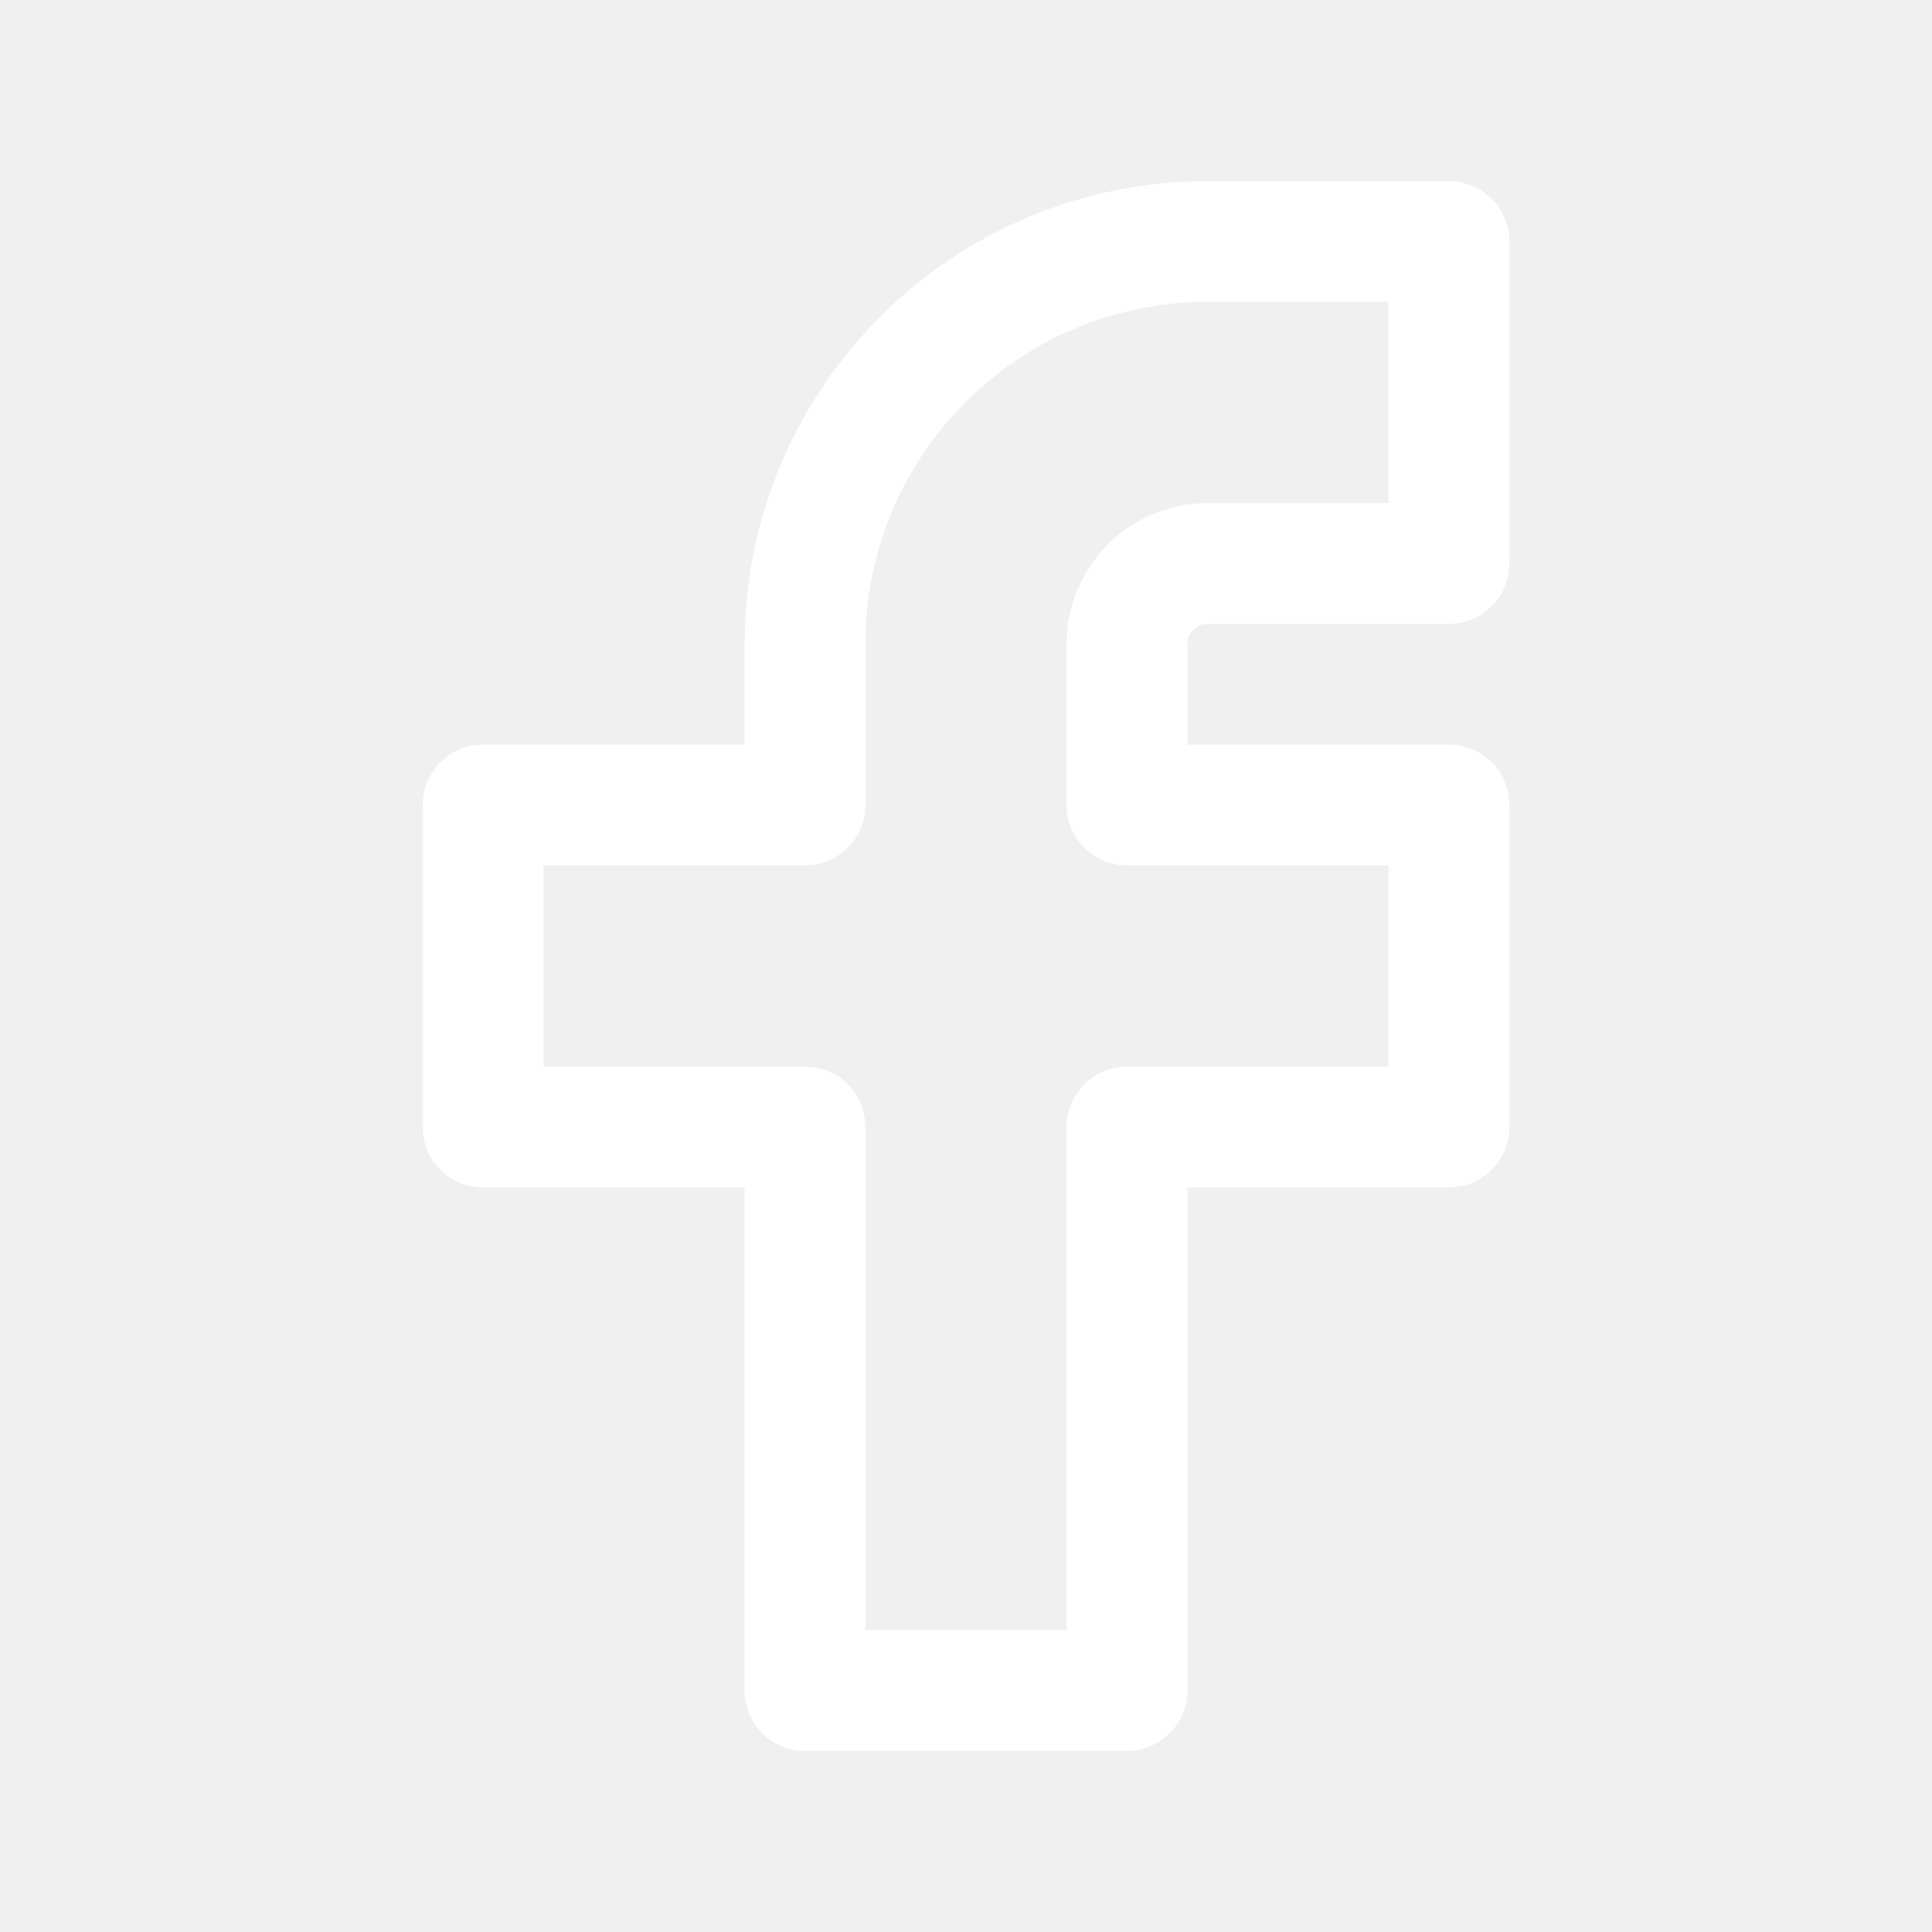
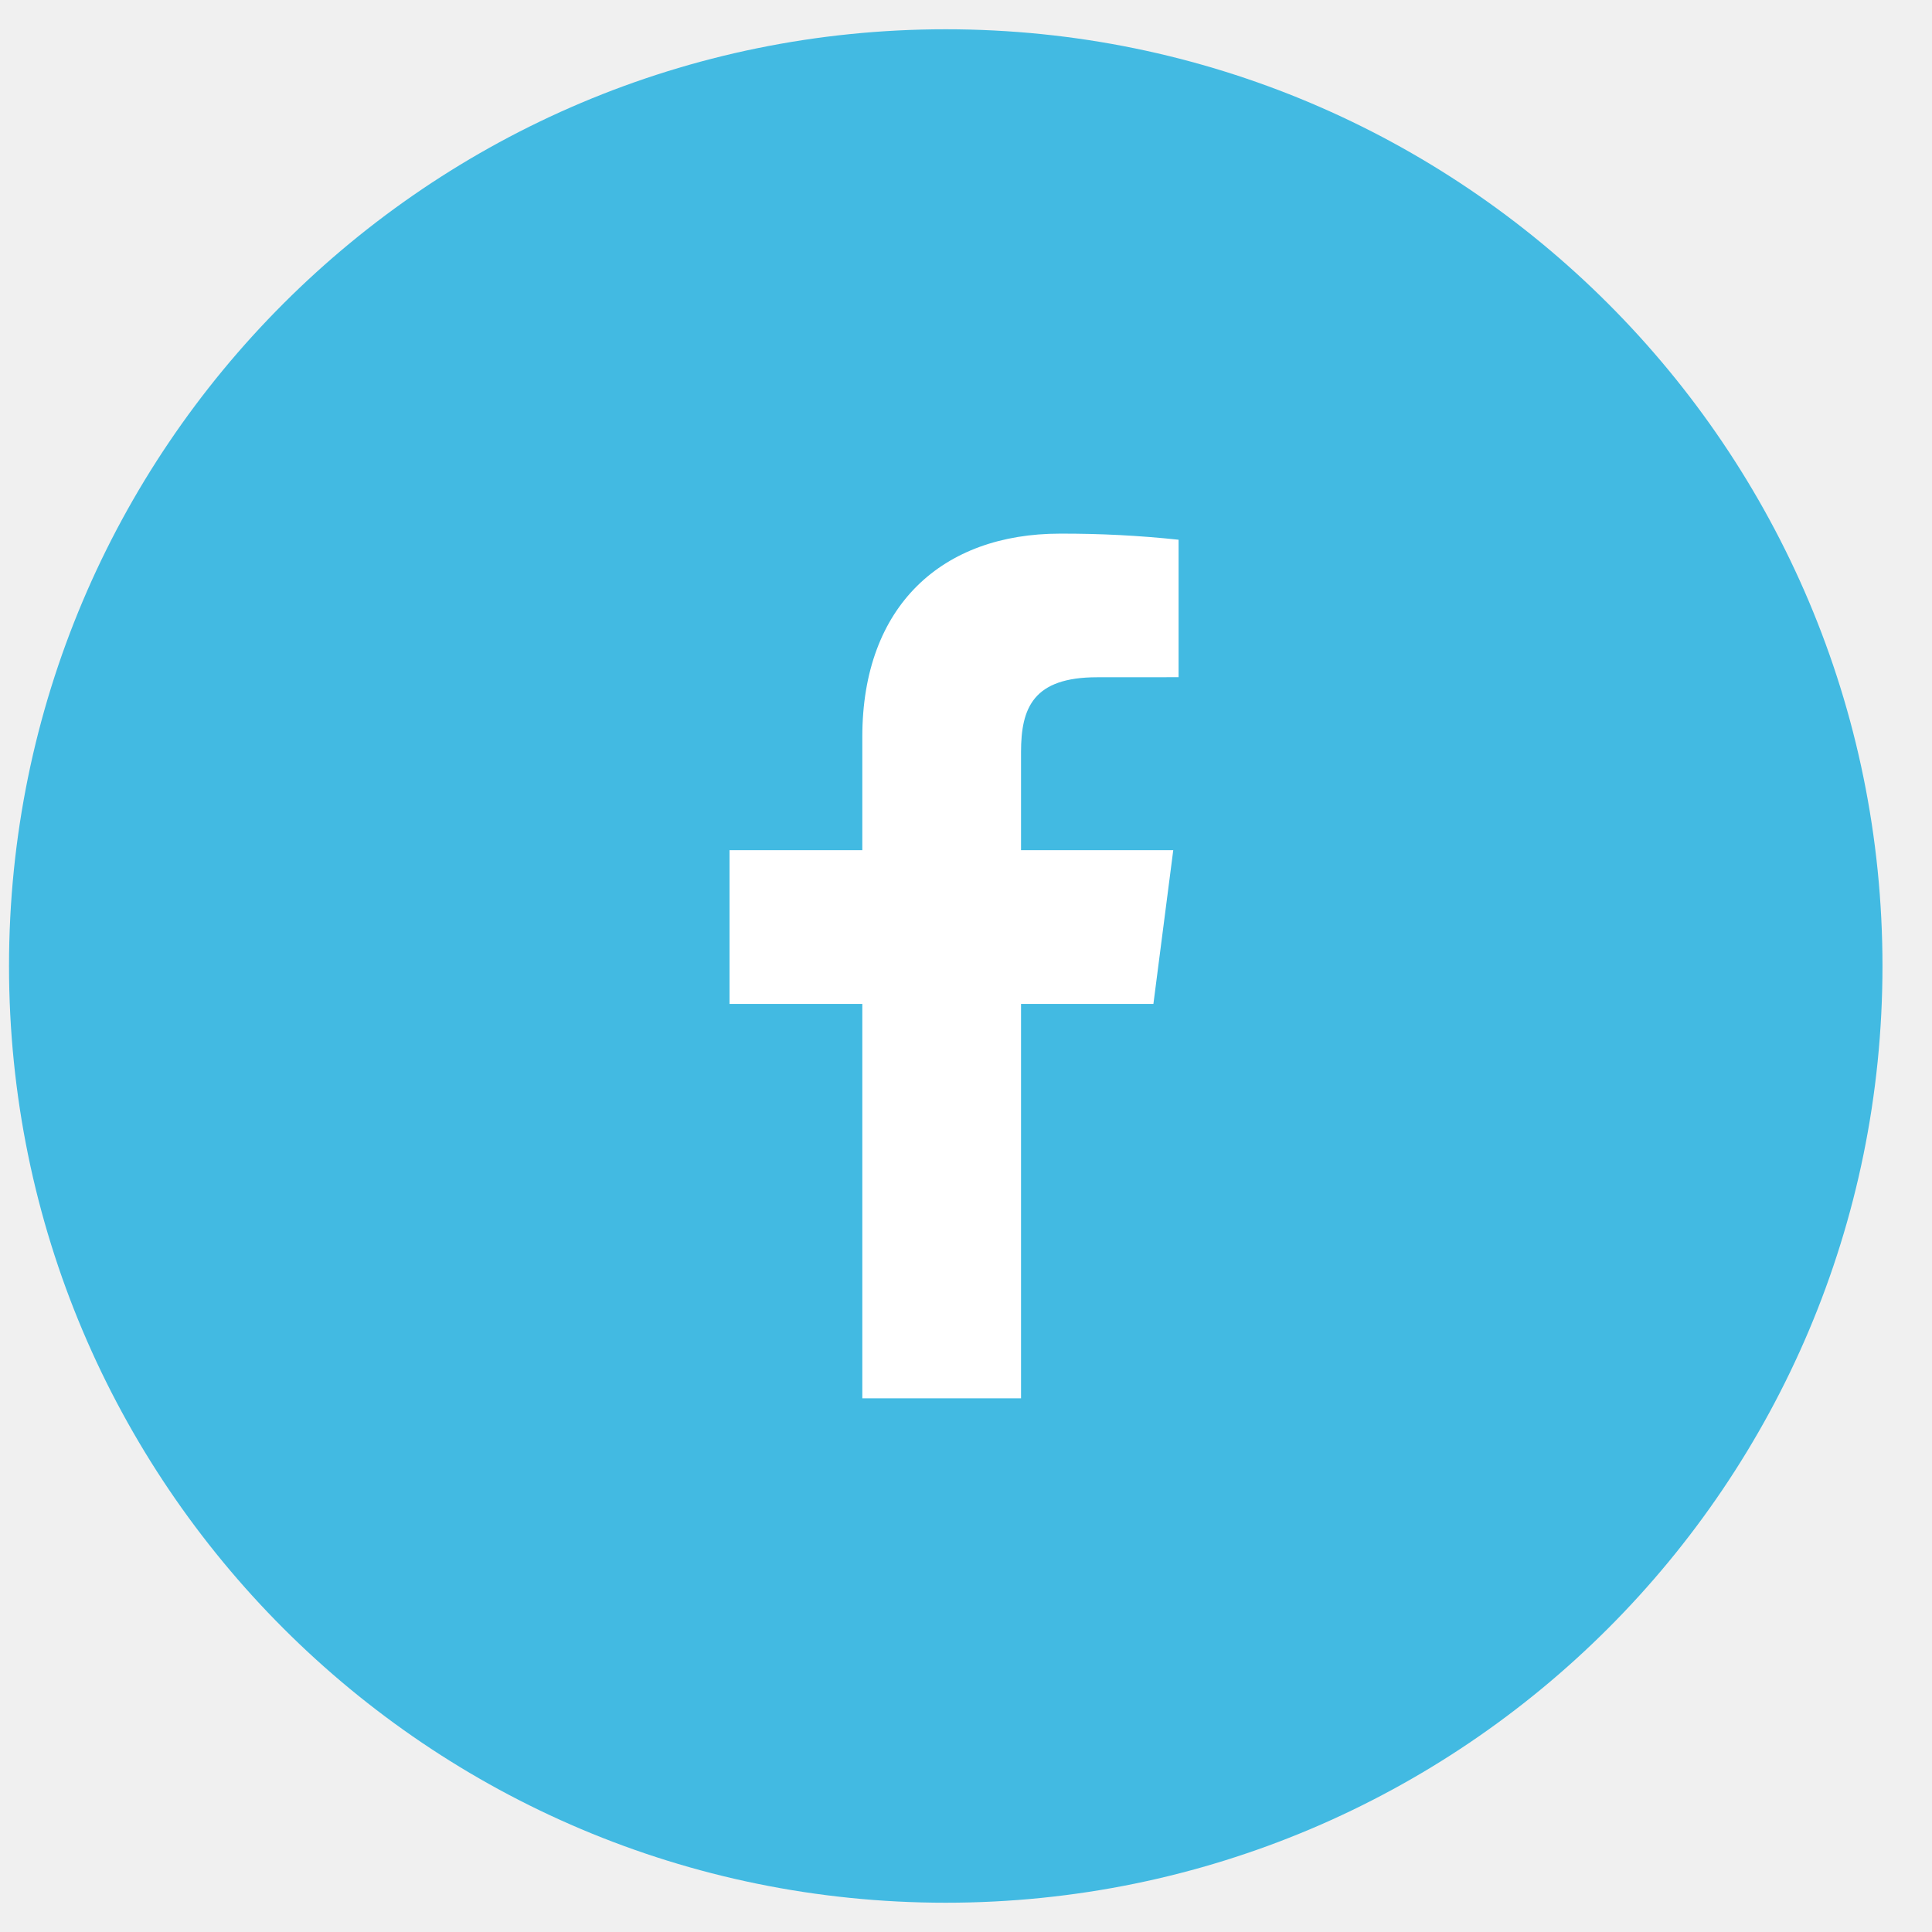
- <svg xmlns="http://www.w3.org/2000/svg" width="24" height="24" viewBox="0 0 24 24" fill="none">
-   <path d="M18 3H15C12.239 3 10 5.239 10 8V10H6V14H10V21H14V14H18V10H14V8C14 7.448 14.448 7 15 7H18V3Z" stroke="white" stroke-width="1.5" stroke-linecap="round" stroke-linejoin="round" />
+ <svg xmlns="http://www.w3.org/2000/svg" width="40" height="40" viewBox="0 0 33 32" fill="none">
+   <circle cx="16.154" cy="16" r="16" fill="#42BAE2" />
+   <path d="M17.44 23.384V16.648H19.701L20.04 14.022H17.44V12.346C17.44 11.586 17.651 11.068 18.741 11.068L20.131 11.067V8.719C19.458 8.647 18.782 8.613 18.105 8.615C16.101 8.615 14.729 9.839 14.729 12.086V14.022H12.461V16.648H14.729V23.384L17.44 23.384Z" fill="white" />
</svg>
